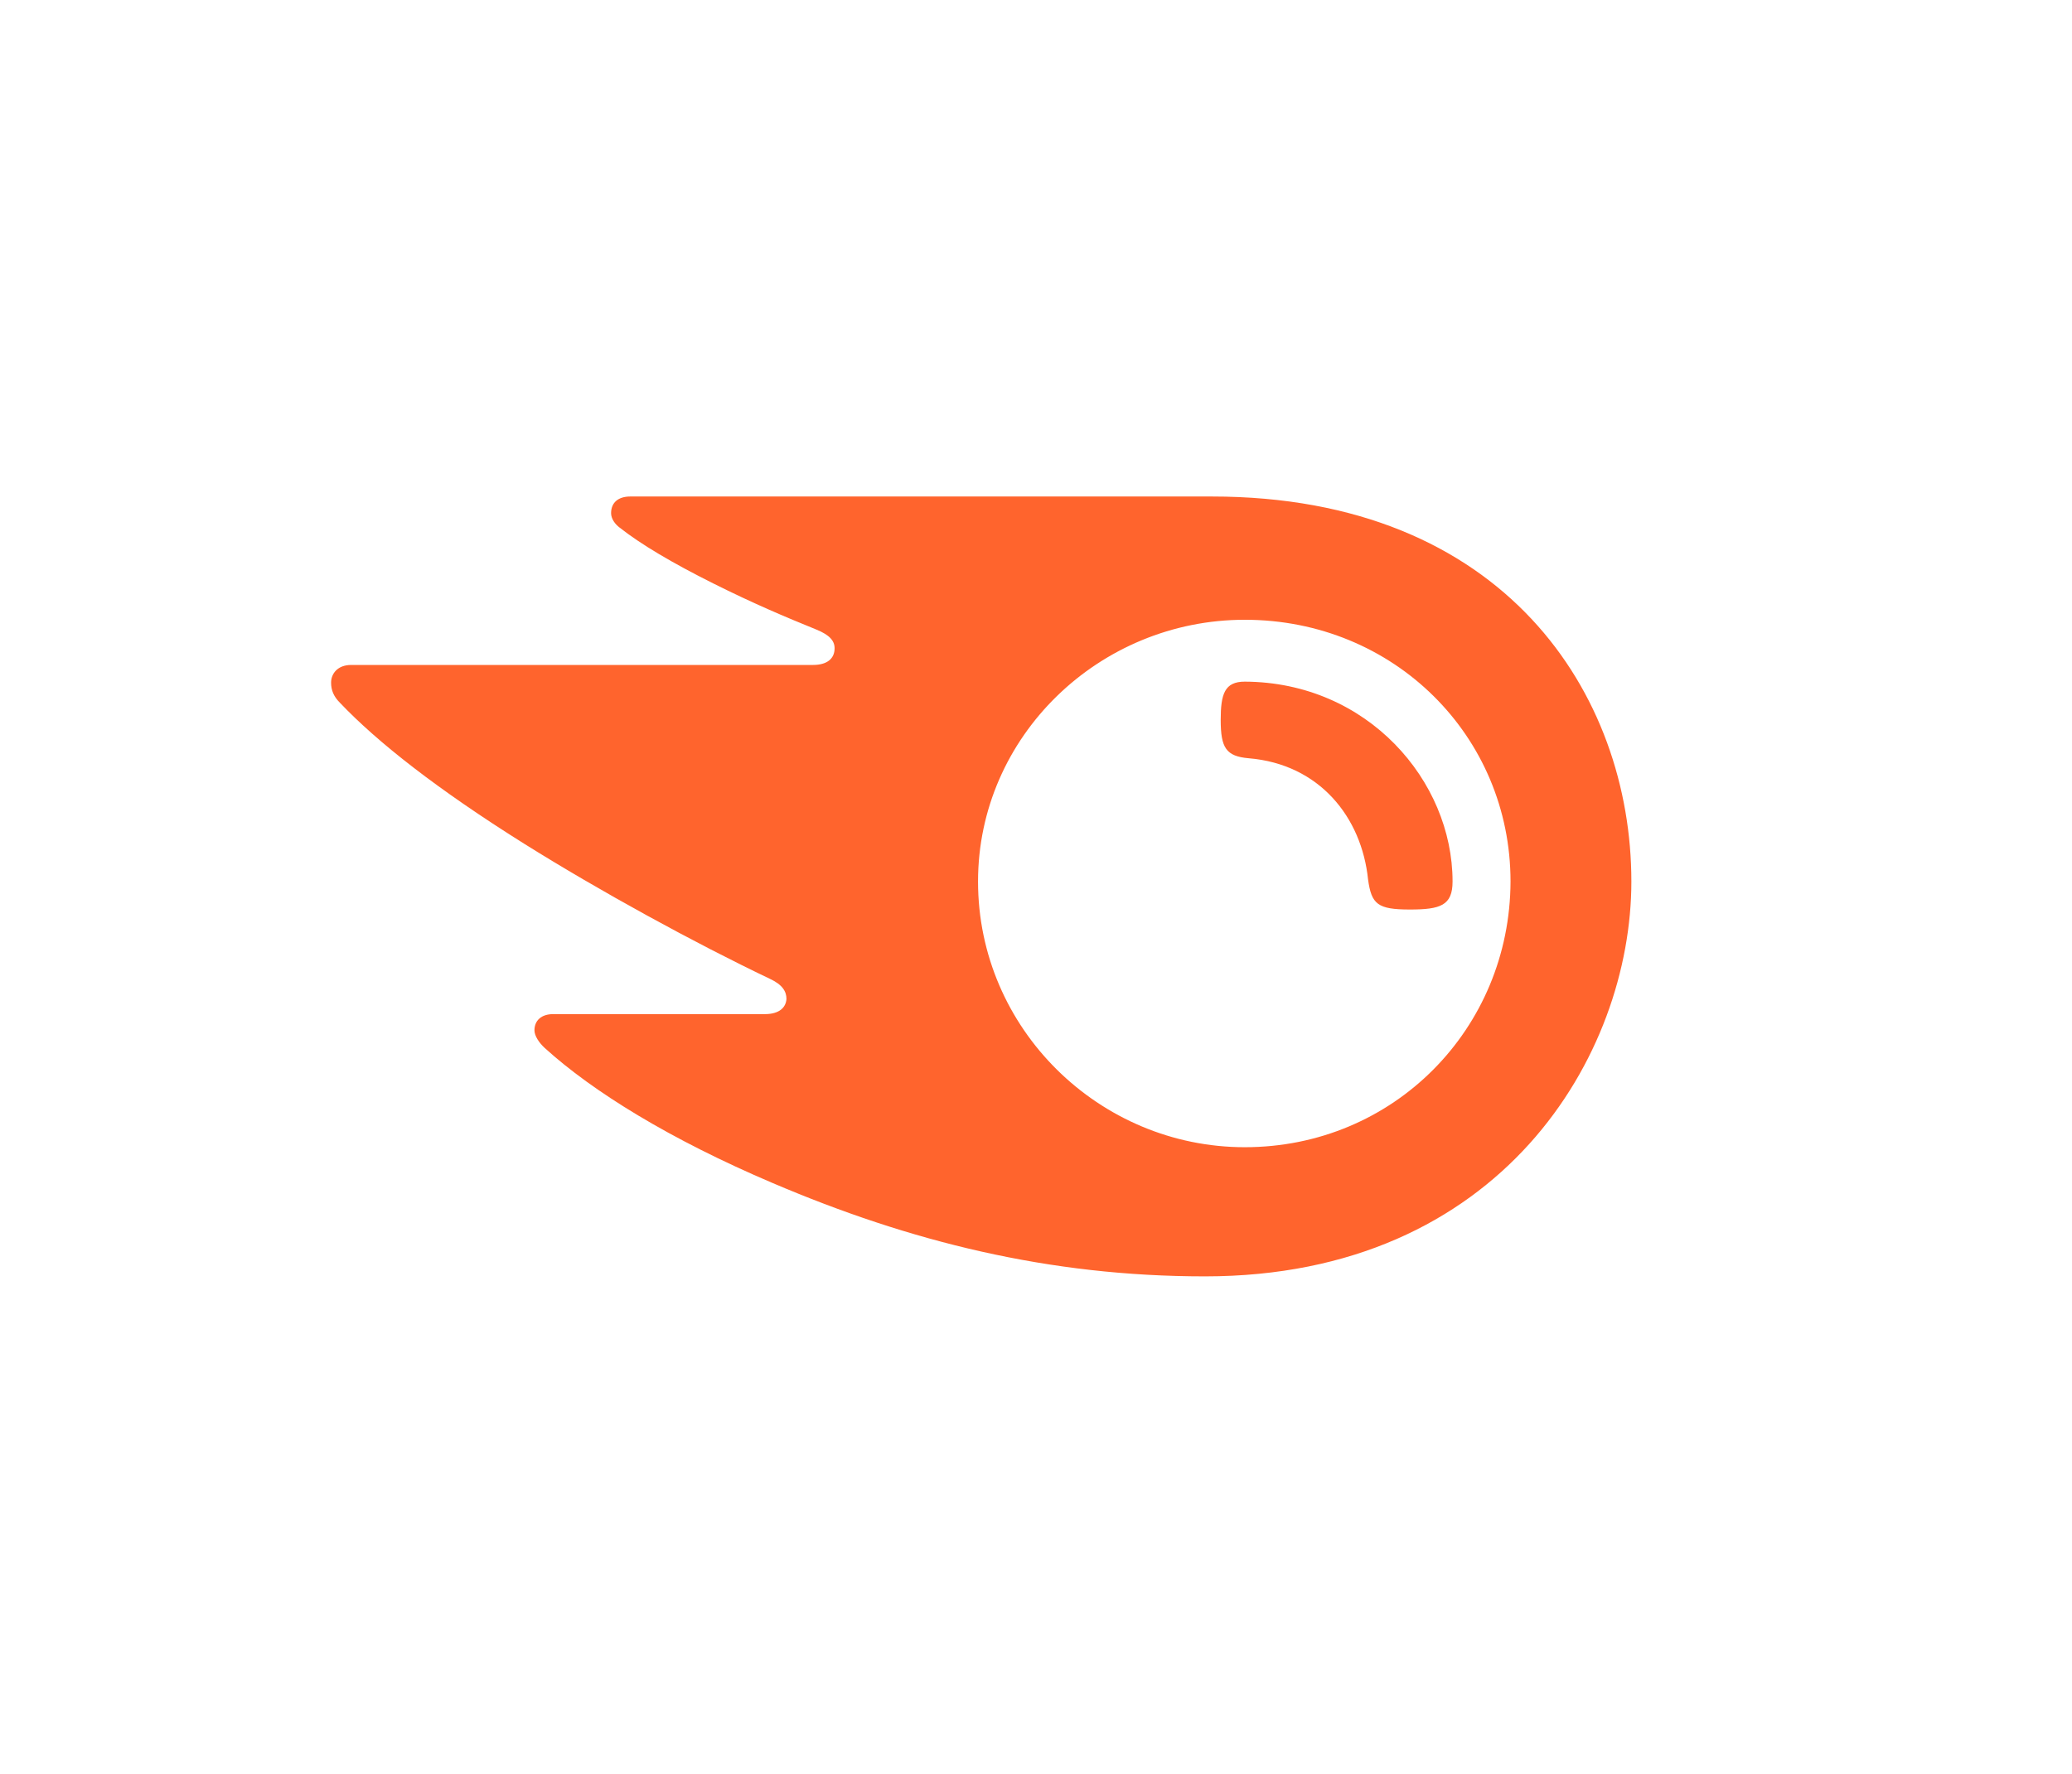
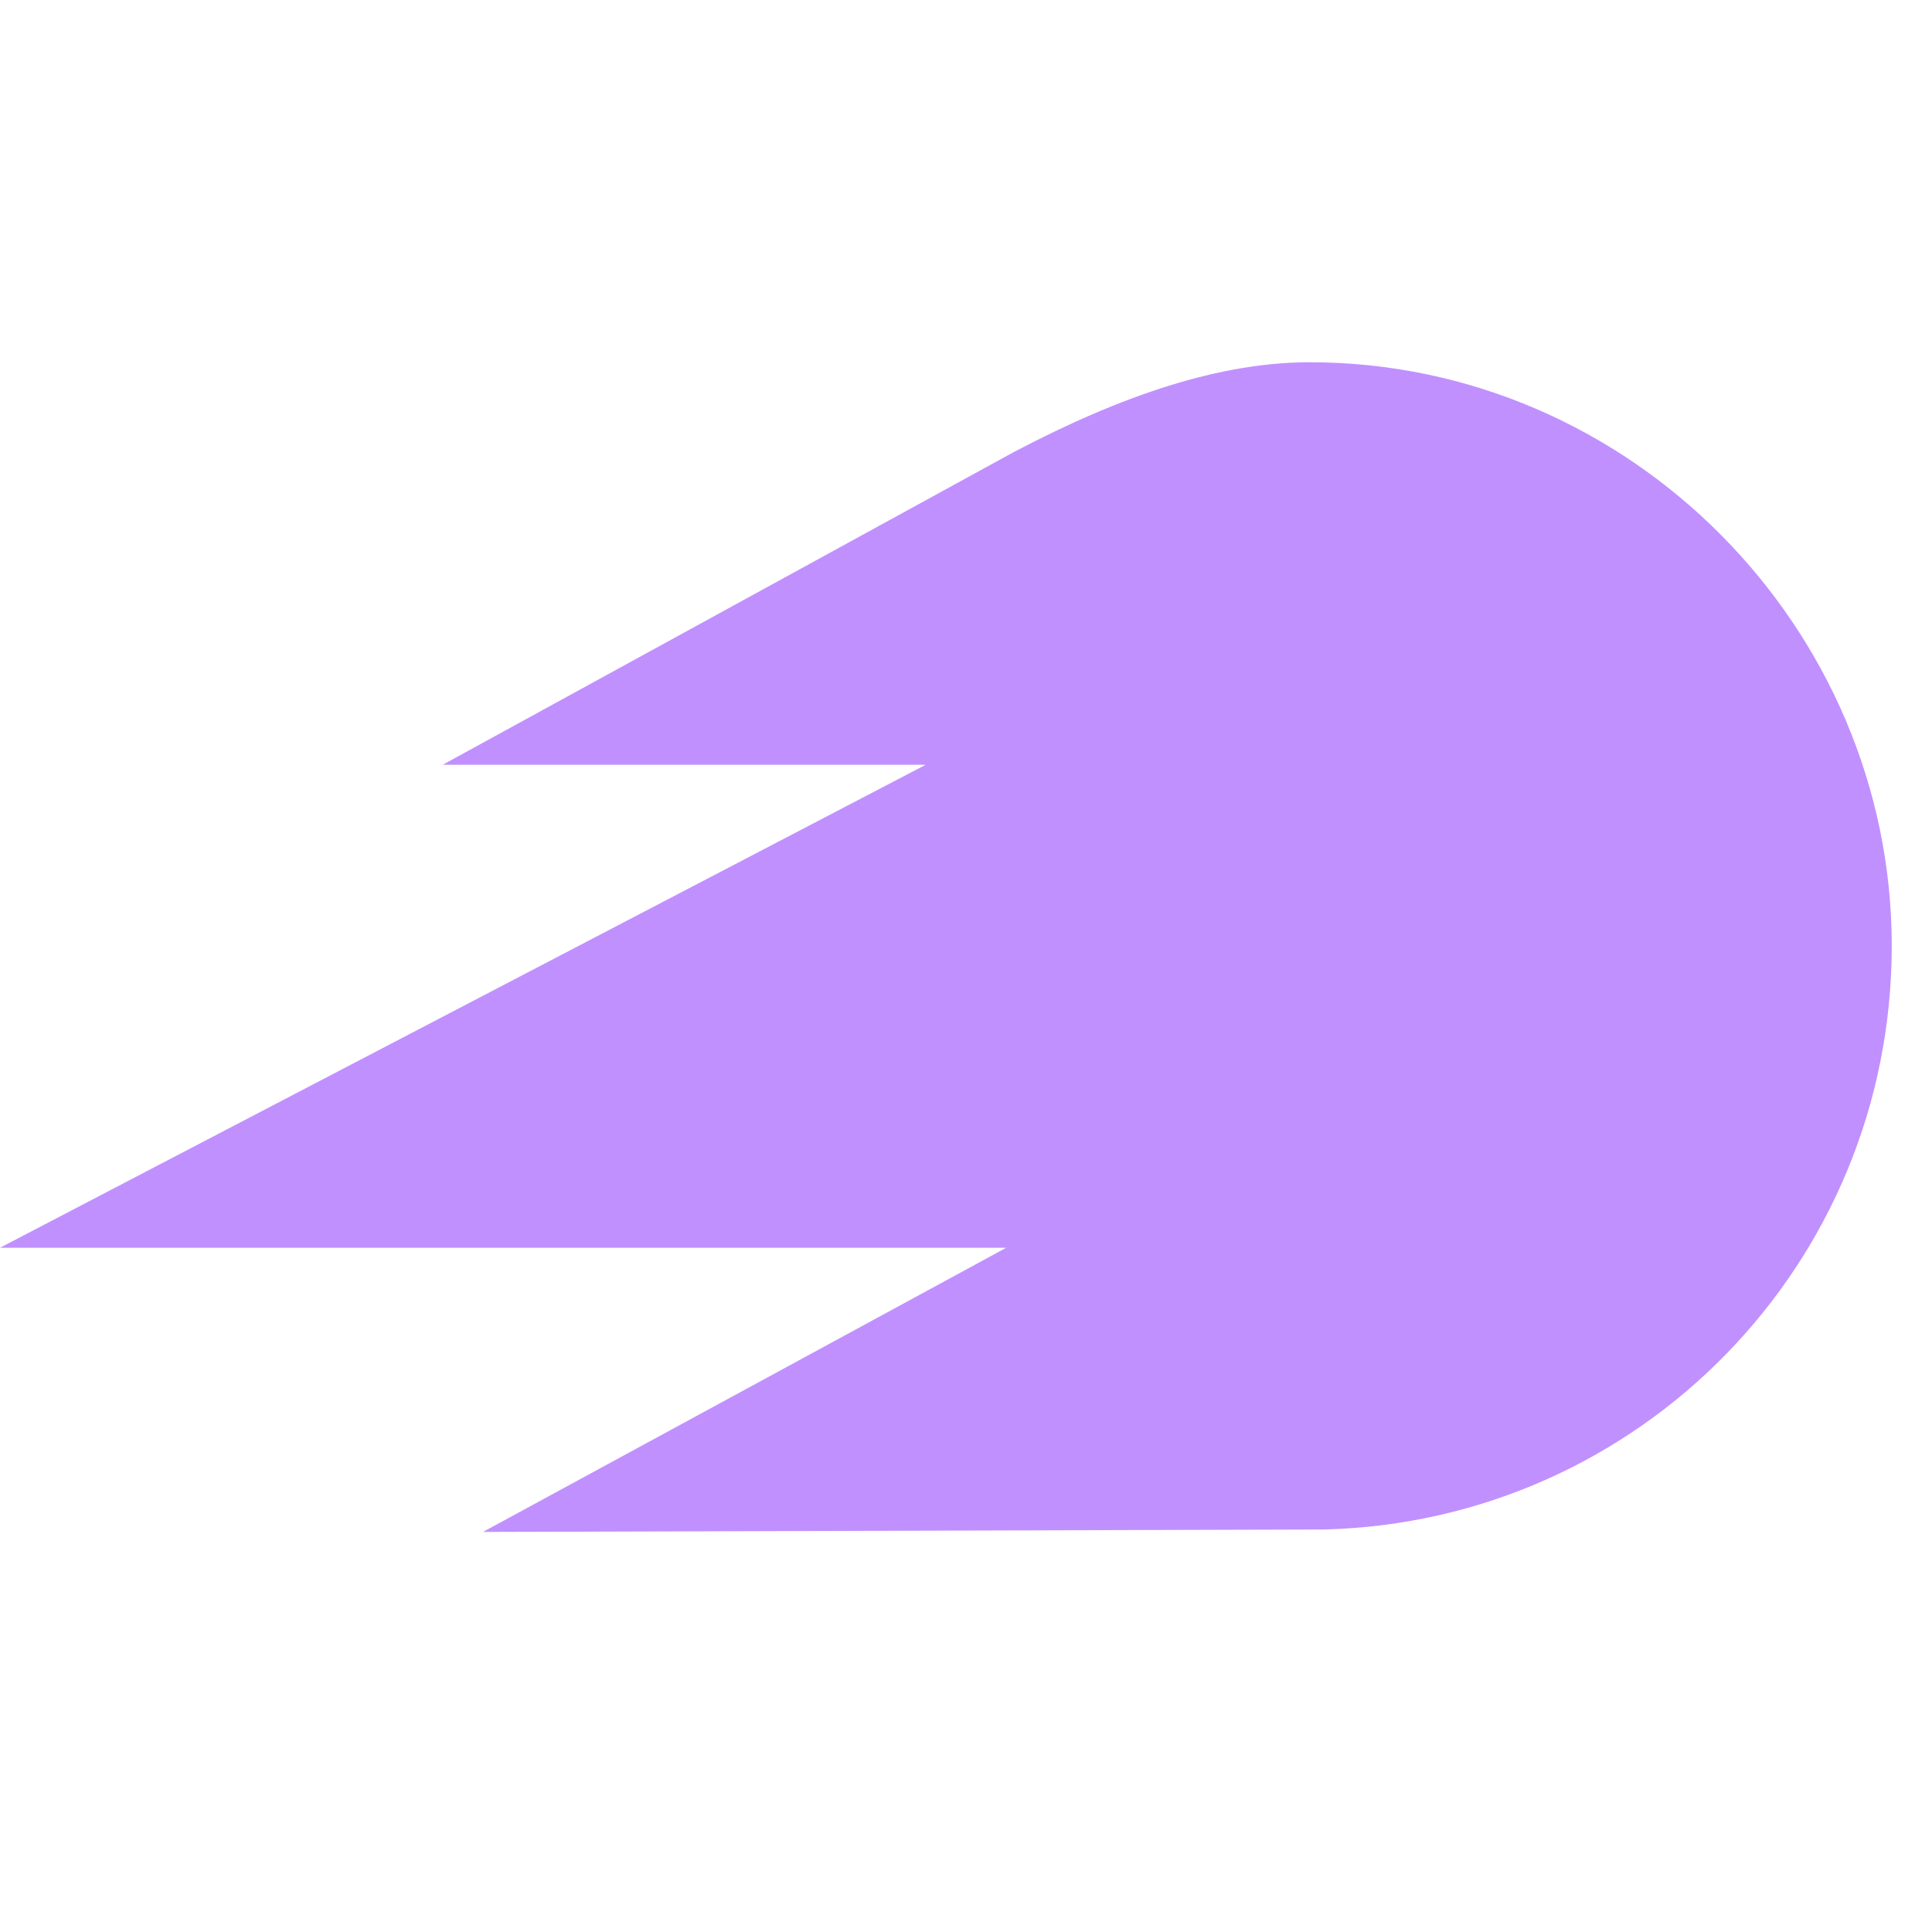
- <svg xmlns="http://www.w3.org/2000/svg" id="Слой_1" style="enable-background:new 0 0 421.8 361.1;" version="1.1" viewBox="0 0 421.8 361.1" x="0px" xml:space="preserve" y="0px">
-   <style type="text/css">
-   .st0{fill:#FF642D;}
-  </style>
-   <g>
-     <path class="st0" d="M295.7,179.5c0,4.9-2.5,5.7-8.7,5.7c-6.6,0-7.8-1.1-8.5-6.1c-1.3-12.7-9.9-23.5-24.3-24.7         c-4.6-0.4-5.7-2.1-5.7-7.8c0-5.3,0.8-7.8,4.9-7.8C278.4,138.9,295.7,159,295.7,179.5z M332.1,179.5c0-38.1-25.8-78.4-85.4-78.4         H128.3c-2.4,0-3.9,1.2-3.9,3.4c0,1.2,0.9,2.3,1.7,2.9c4.3,3.4,10.7,7.2,19.1,11.4c8.2,4.1,14.6,6.8,21,9.4c2.7,1.1,3.7,2.3,3.7,3.8         c0,2.1-1.5,3.4-4.4,3.4h-94c-2.8,0-4.1,1.8-4.1,3.6c0,1.5,0.5,2.8,1.8,4.1c7.6,8,19.8,17.6,37.5,28.7c15.5,9.7,34.7,20.2,50,27.5         c2.6,1.2,3.4,2.6,3.4,4.1c-0.1,1.7-1.4,3.1-4.4,3.1h-43.1c-2.4,0-3.8,1.3-3.8,3.3c0,1.1,0.9,2.5,2.1,3.6         c9.8,8.9,25.5,18.6,46.4,27.5c27.9,11.9,56.2,19,88,19C305.6,259.9,332.1,214.8,332.1,179.5z M253.4,233.6         c-29.6,0-54.3-24.1-54.3-54.1c0-29.6,24.7-53.3,54.3-53.3c30.4,0,54.1,23.7,54.1,53.3C307.4,209.5,283.7,233.6,253.4,233.6z">
-   </path>
-   </g>
+ <svg xmlns="http://www.w3.org/2000/svg" width="48" height="48" fill="none" viewBox="0 0 48 48">
+   <path fill="#c190ff" d="M32.54 9c-2.22 0-4.65.81-7.35 2.23L11 19h12L0 31h25l-13 7.06L32.9 38c7.84-.2 14.1-6.6 14.1-14.5S40.5 9 32.54 9" />
</svg>
